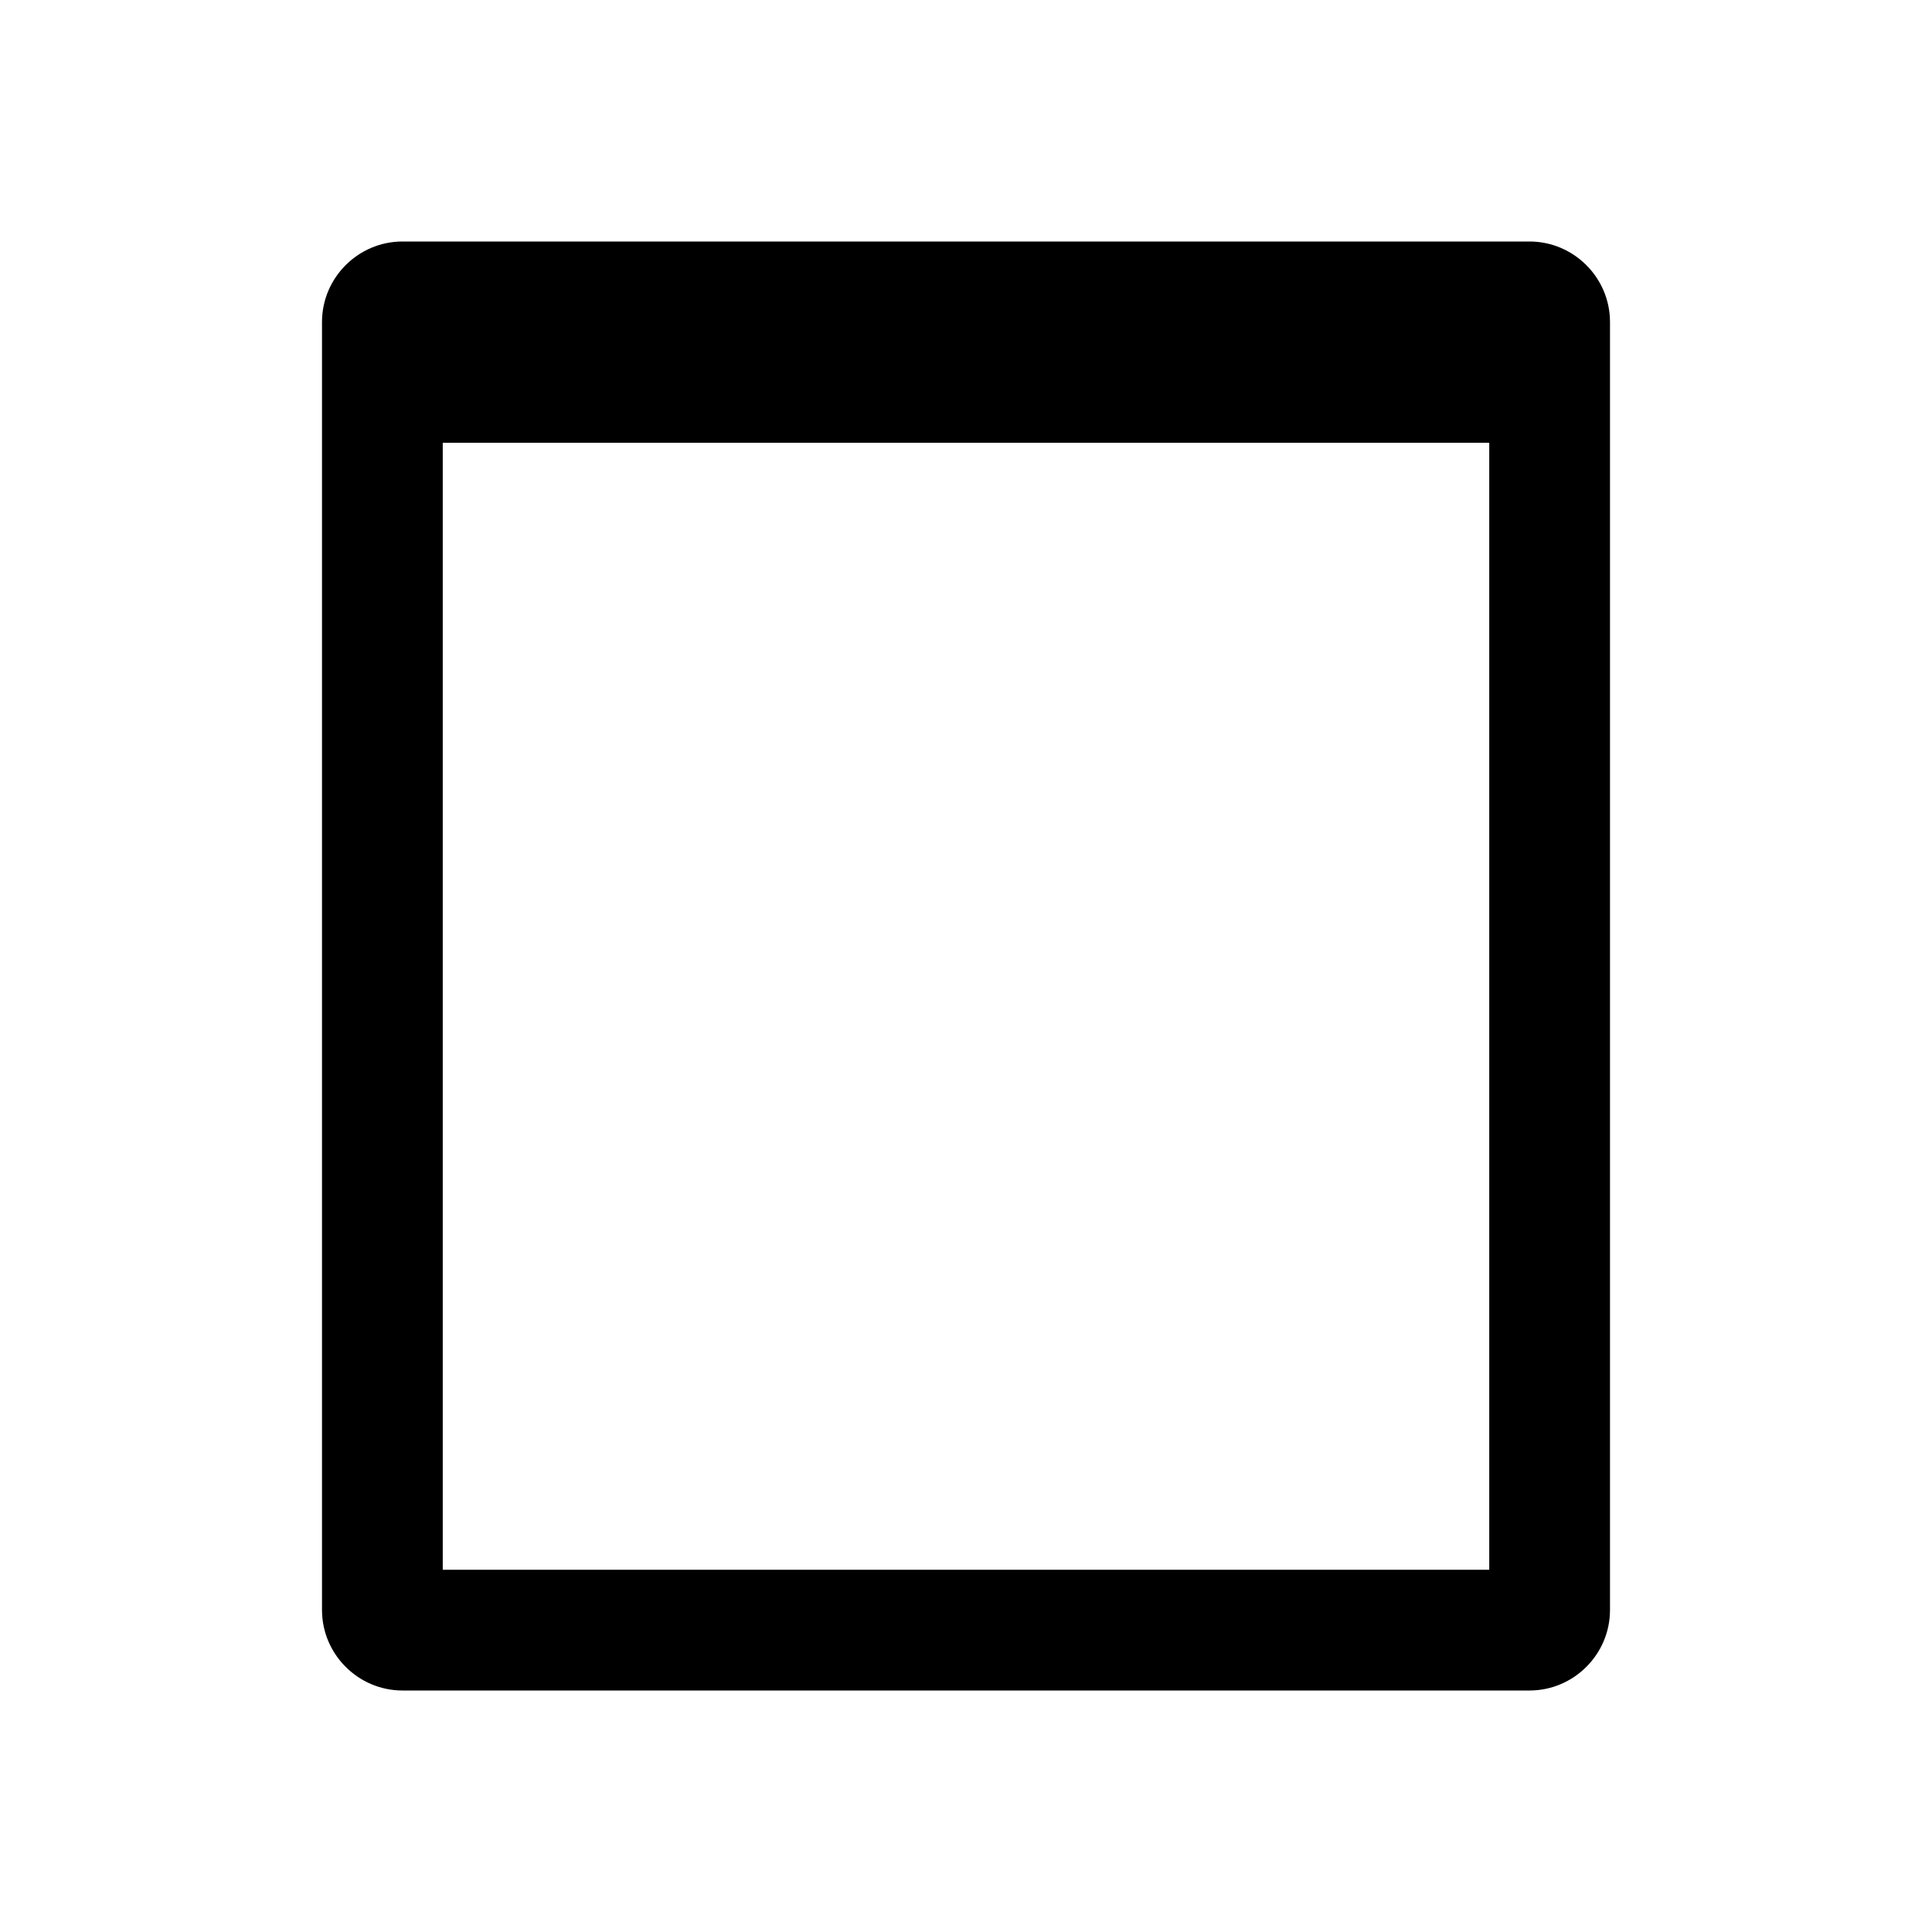
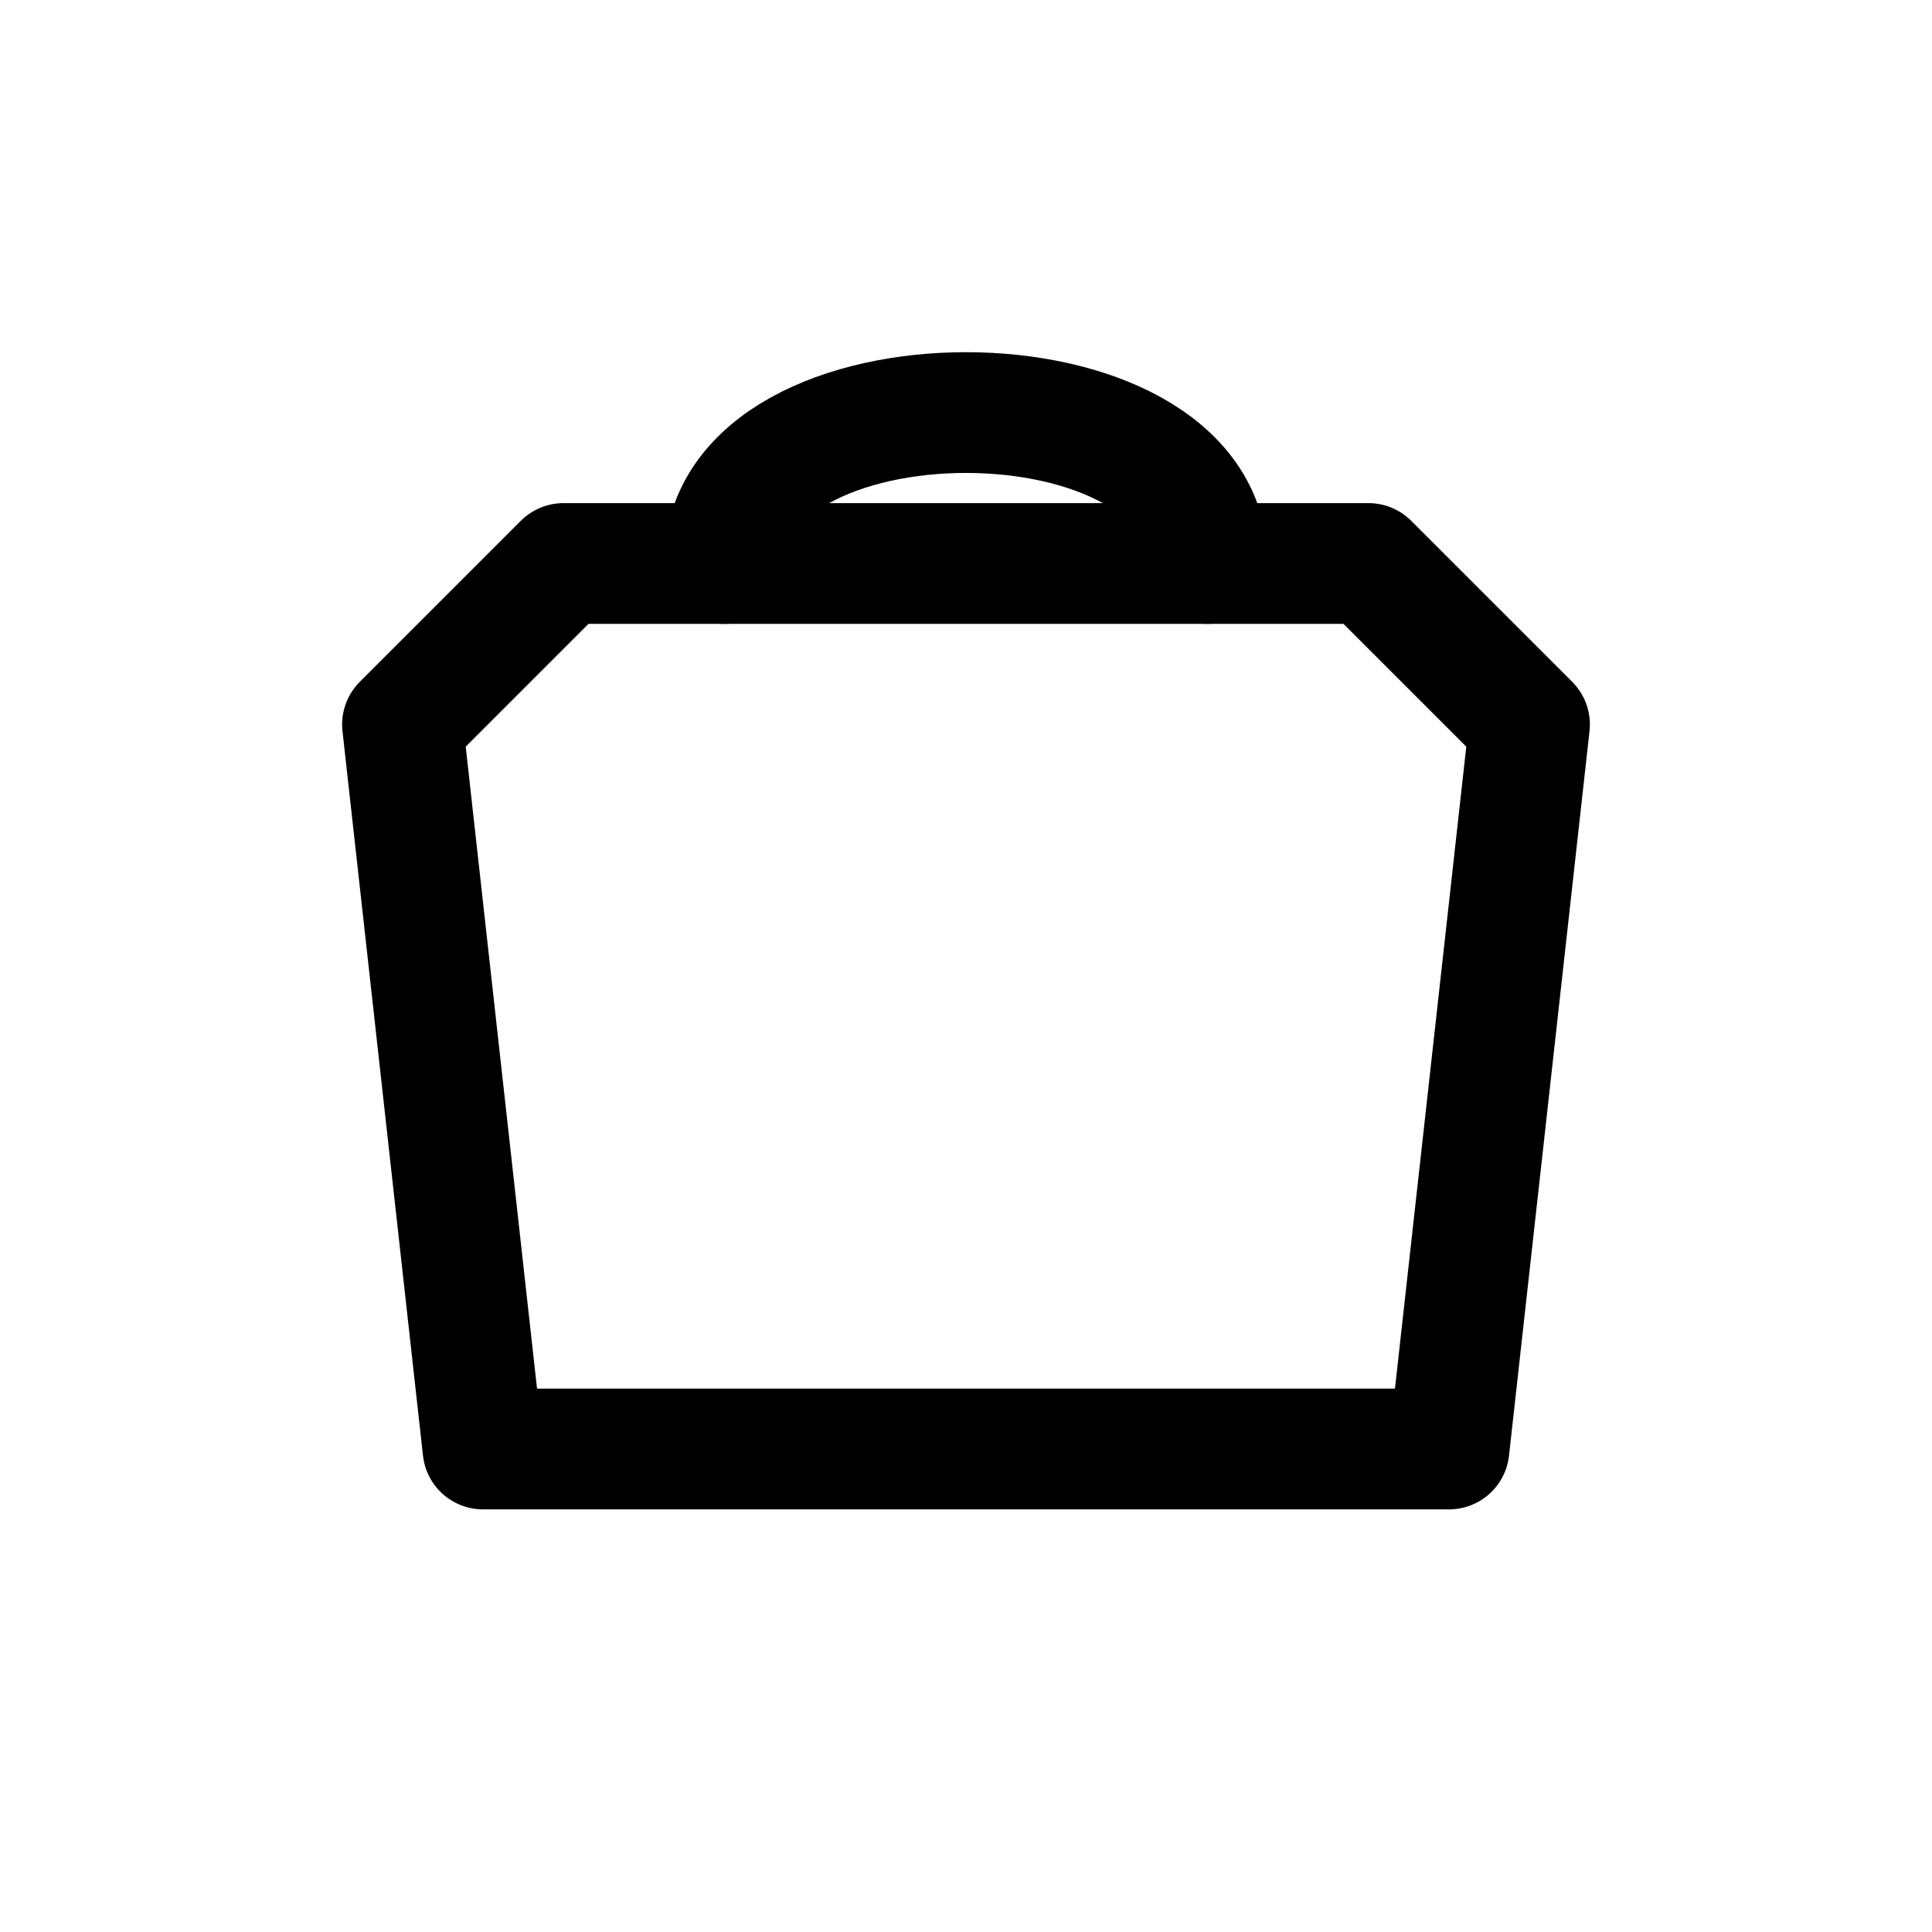
<svg xmlns="http://www.w3.org/2000/svg" width="24" height="24" viewBox="0 0 24 24" fill="none">
-   <path d="M4 4 C4 3.45 4.45 3 5 3 L19 3 C19.55 3 20 3.45 20 4 L20 20 C20 20.55 19.55 21 19 21 L5 21 C4.45 21 4 20.55 4 20 L4 4 Z M5.5 5.5 L5.5 19.5 L18.5 19.5 L18.5 5.5 L5.5 5.5 Z" fill="currentColor" fill-rule="evenodd" clip-rule="evenodd" stroke-dasharray="4 2" />
+   <path d="M5 9 L7 7 L17 7 L19 9 L18 18 L6 18 Z" stroke="currentColor" stroke-width="1.5" fill="none" stroke-linejoin="round" />
+   <path d="M9 7 C9 4.5 15 4.5 15 7" stroke="currentColor" stroke-width="1.5" fill="none" stroke-linecap="round" />
</svg>
